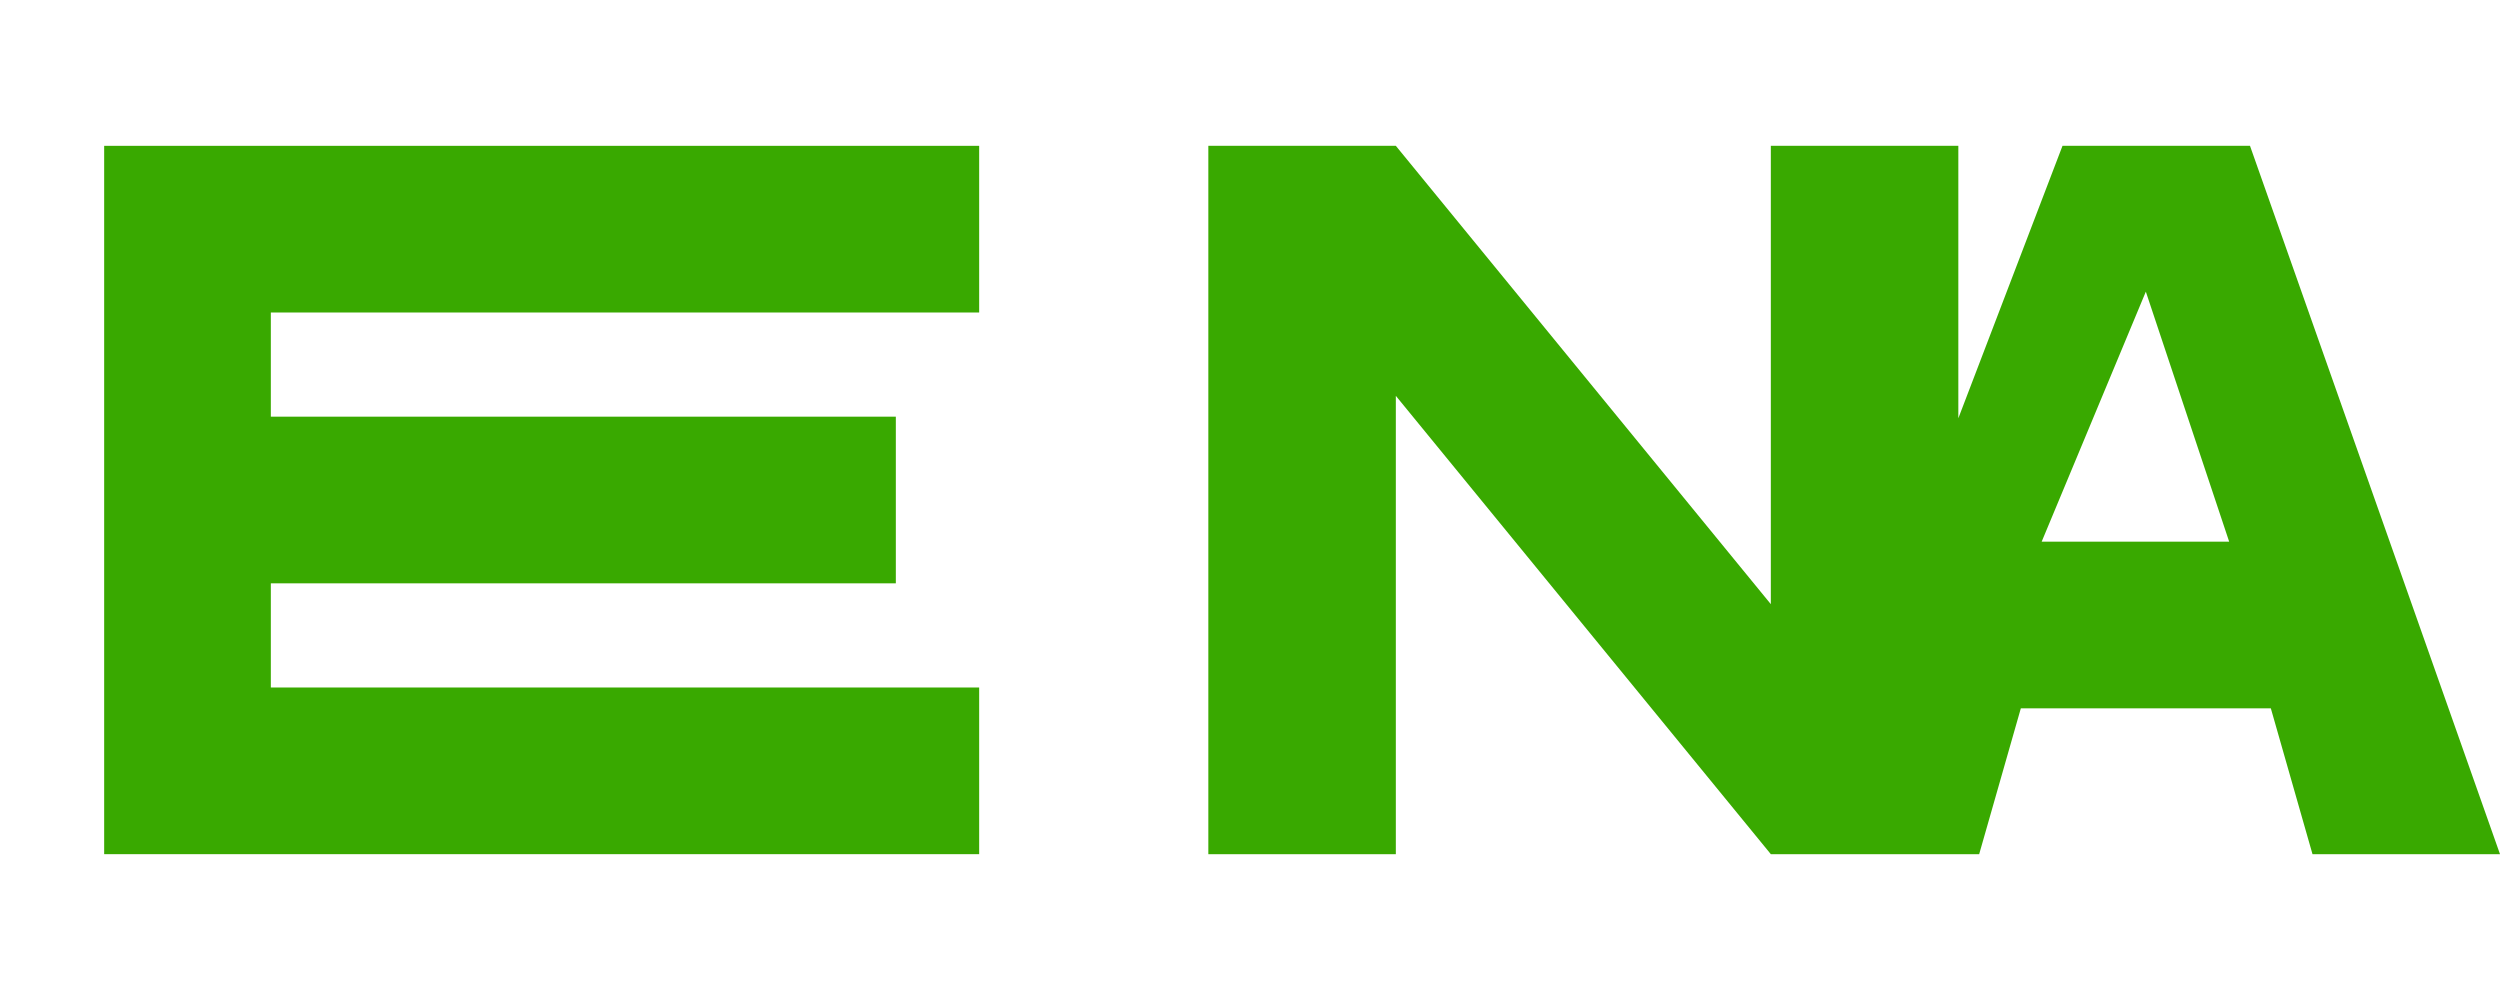
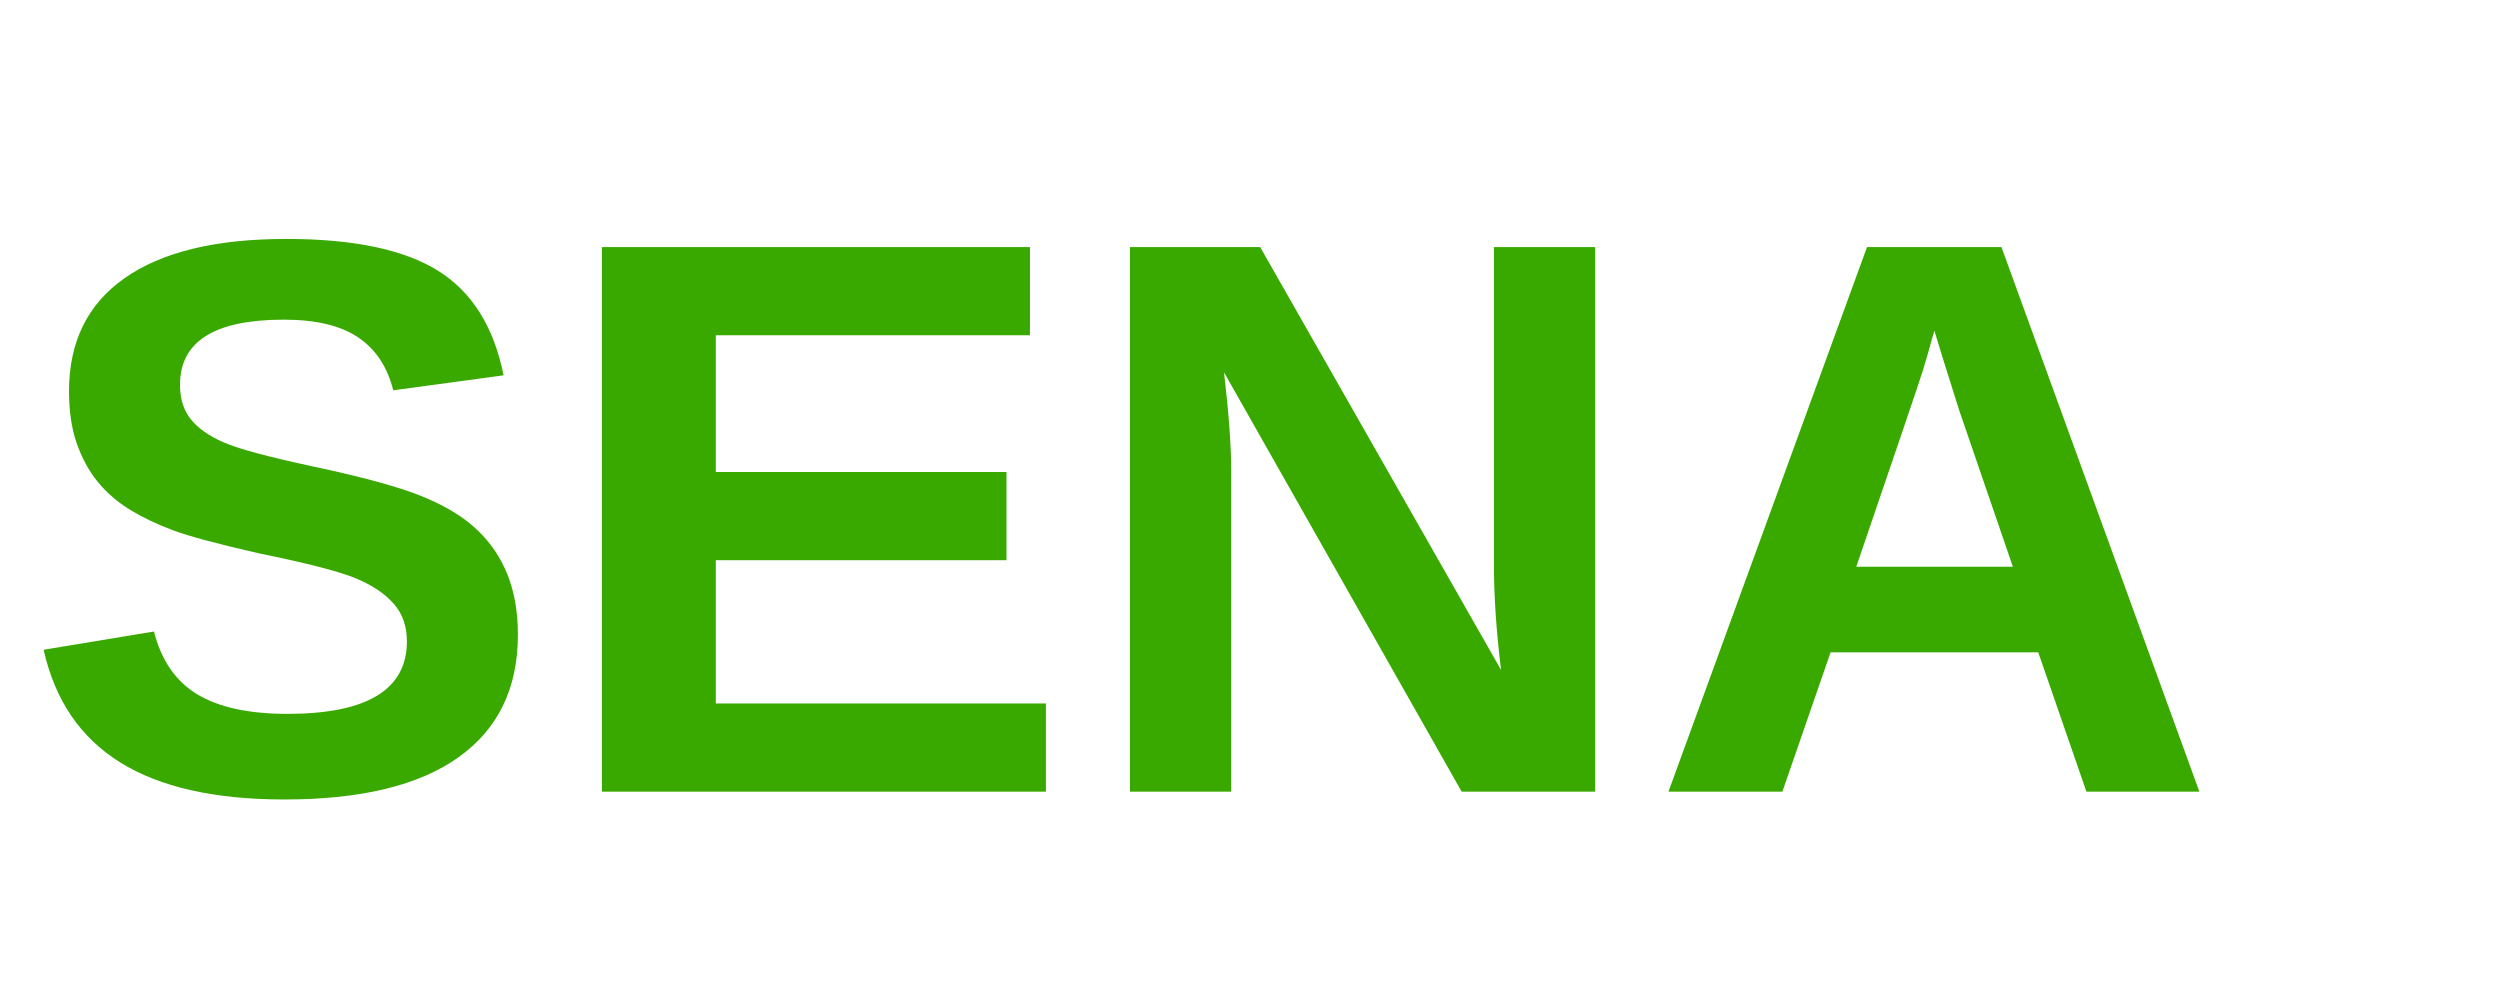
<svg xmlns="http://www.w3.org/2000/svg" viewBox="0 0 120 48" role="img" aria-labelledby="title">
-   <path fill="#39a900" d="M5 7h42v8H13v5h30v8H13v5h34v8H5z" />
-   <path fill="#39a900" d="M58 7h9l18 22V7h9v34h-9L67 19v22h-9zM99 7h9l12 34h-9l-2-7h-12l-2 7h-9zm-1 19h9l-4-12z" />
+   <text x="1" y="38" fill="#39a900" font-family="Arial, Helvetica, sans-serif" font-size="38" font-weight="800" textLength="118" lengthAdjust="spacingAndGlyphs">SENA</text>
</svg>
